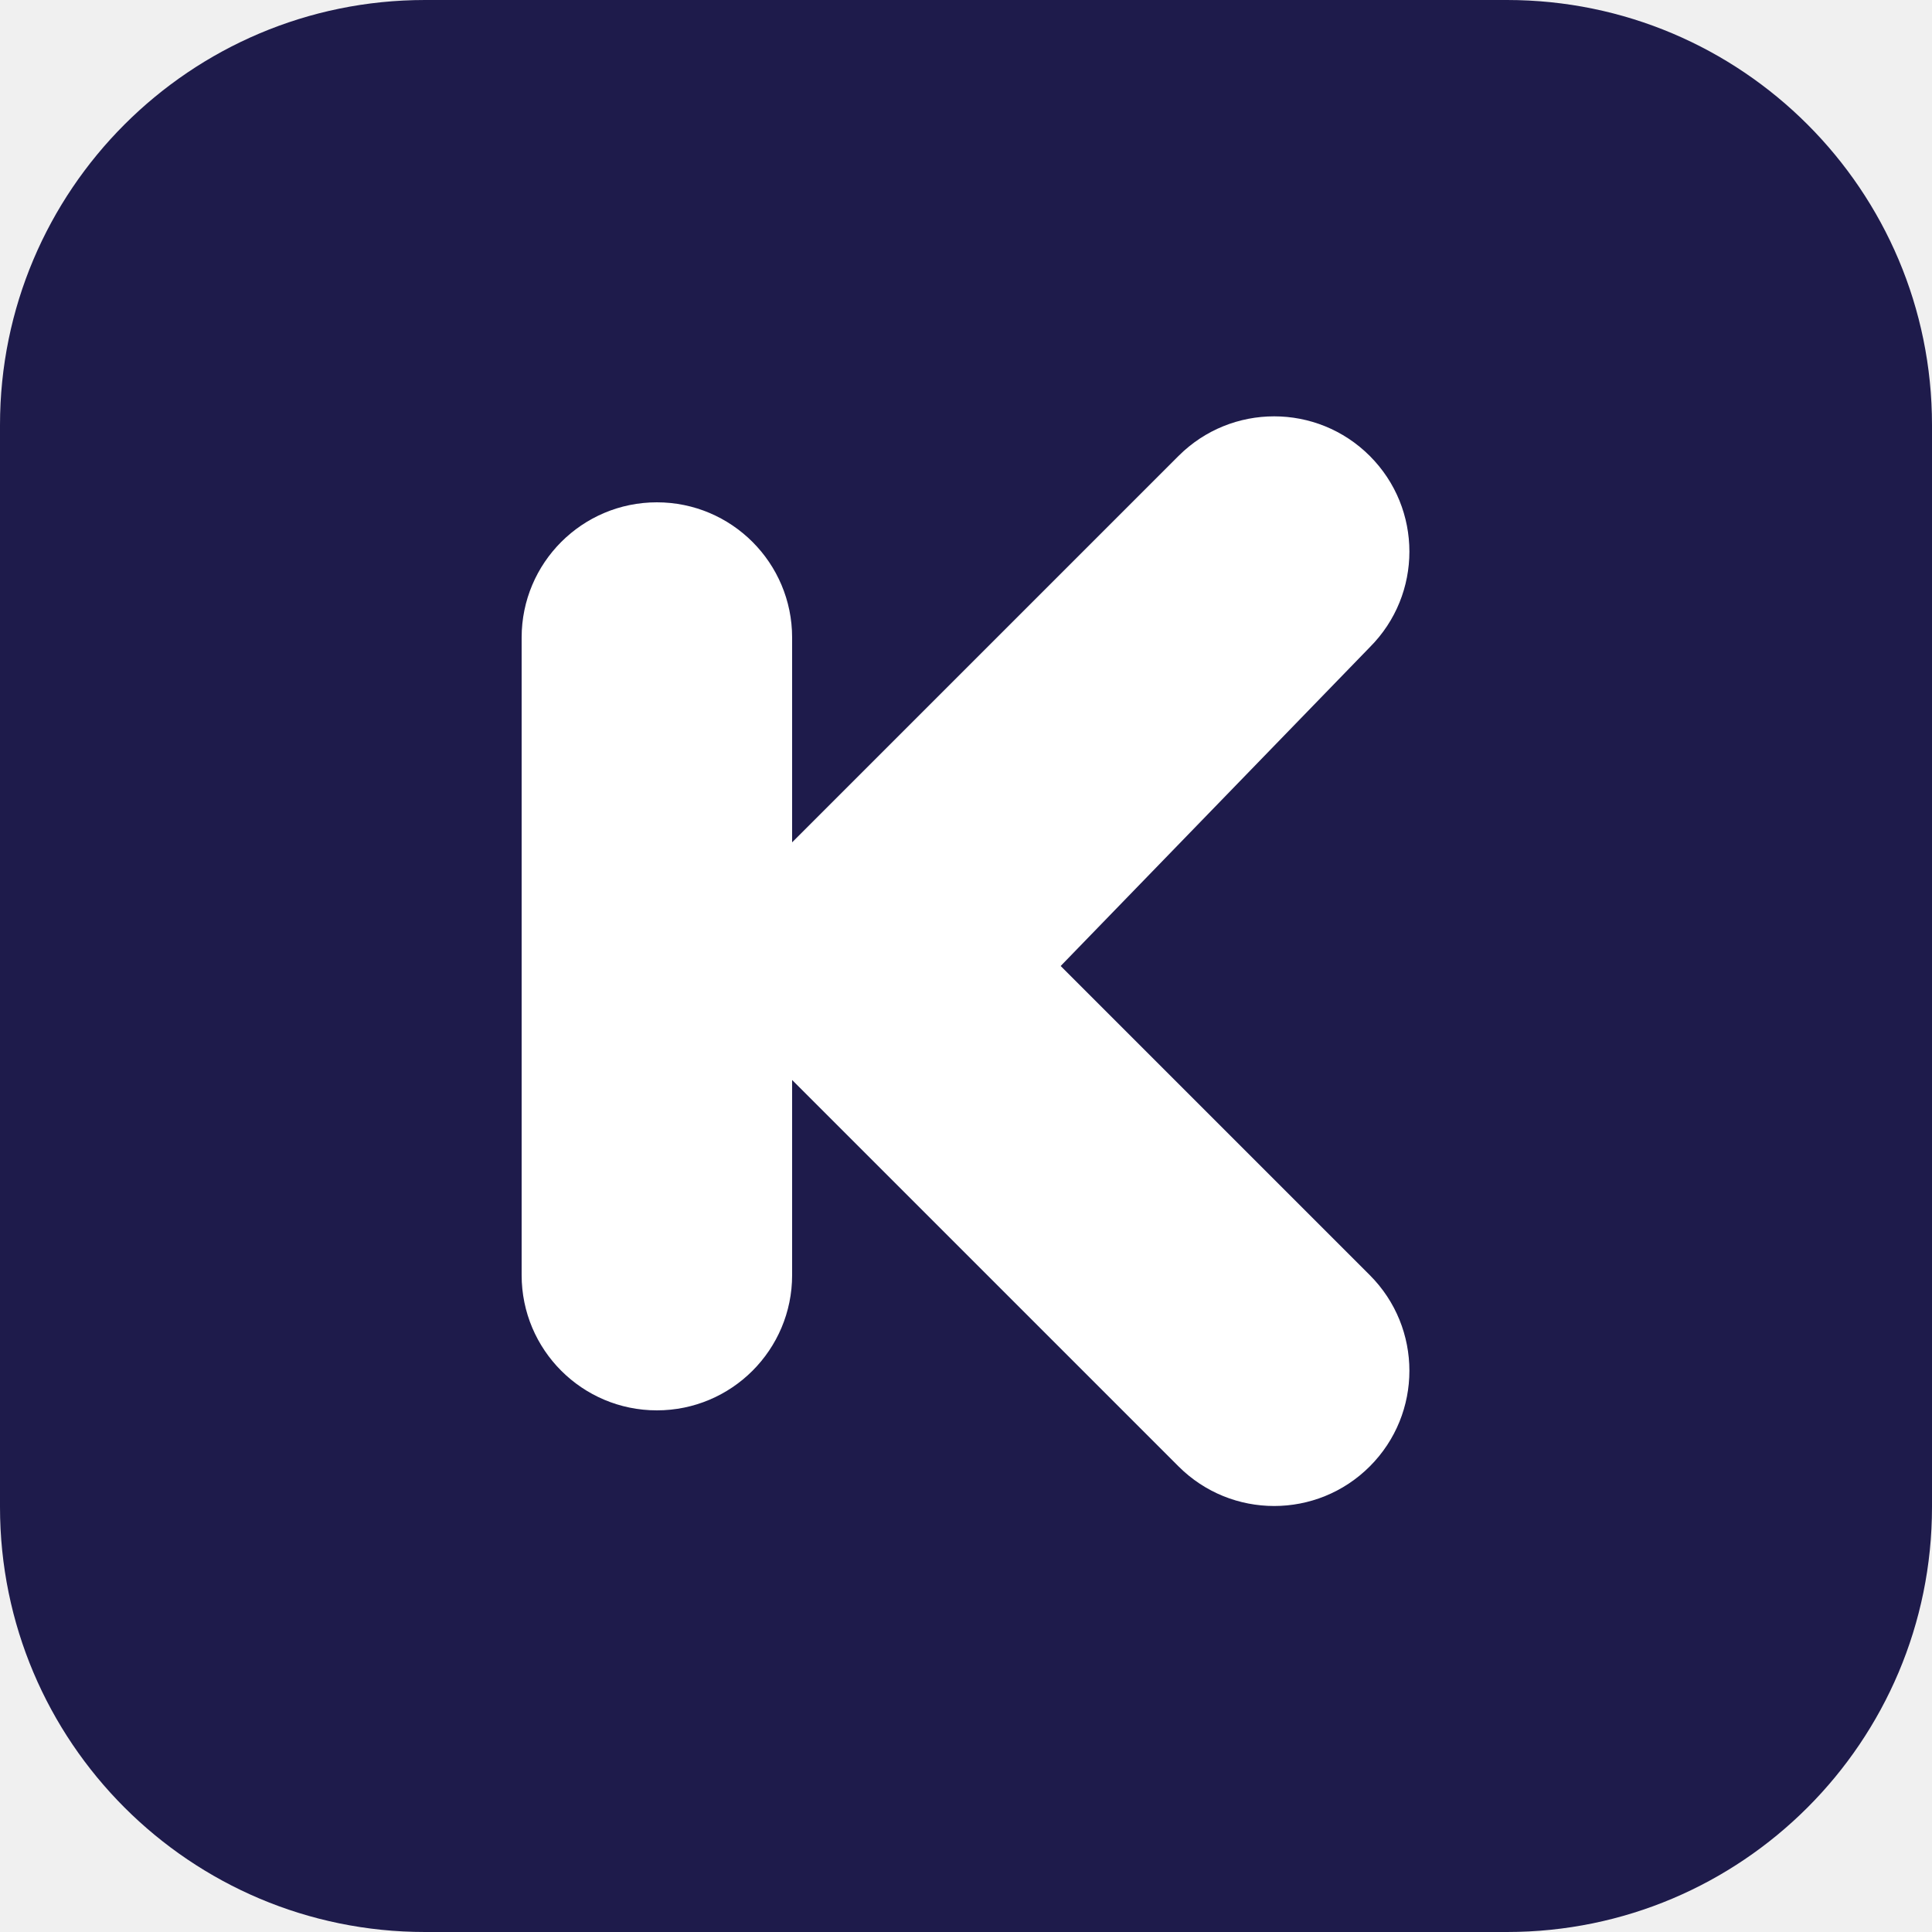
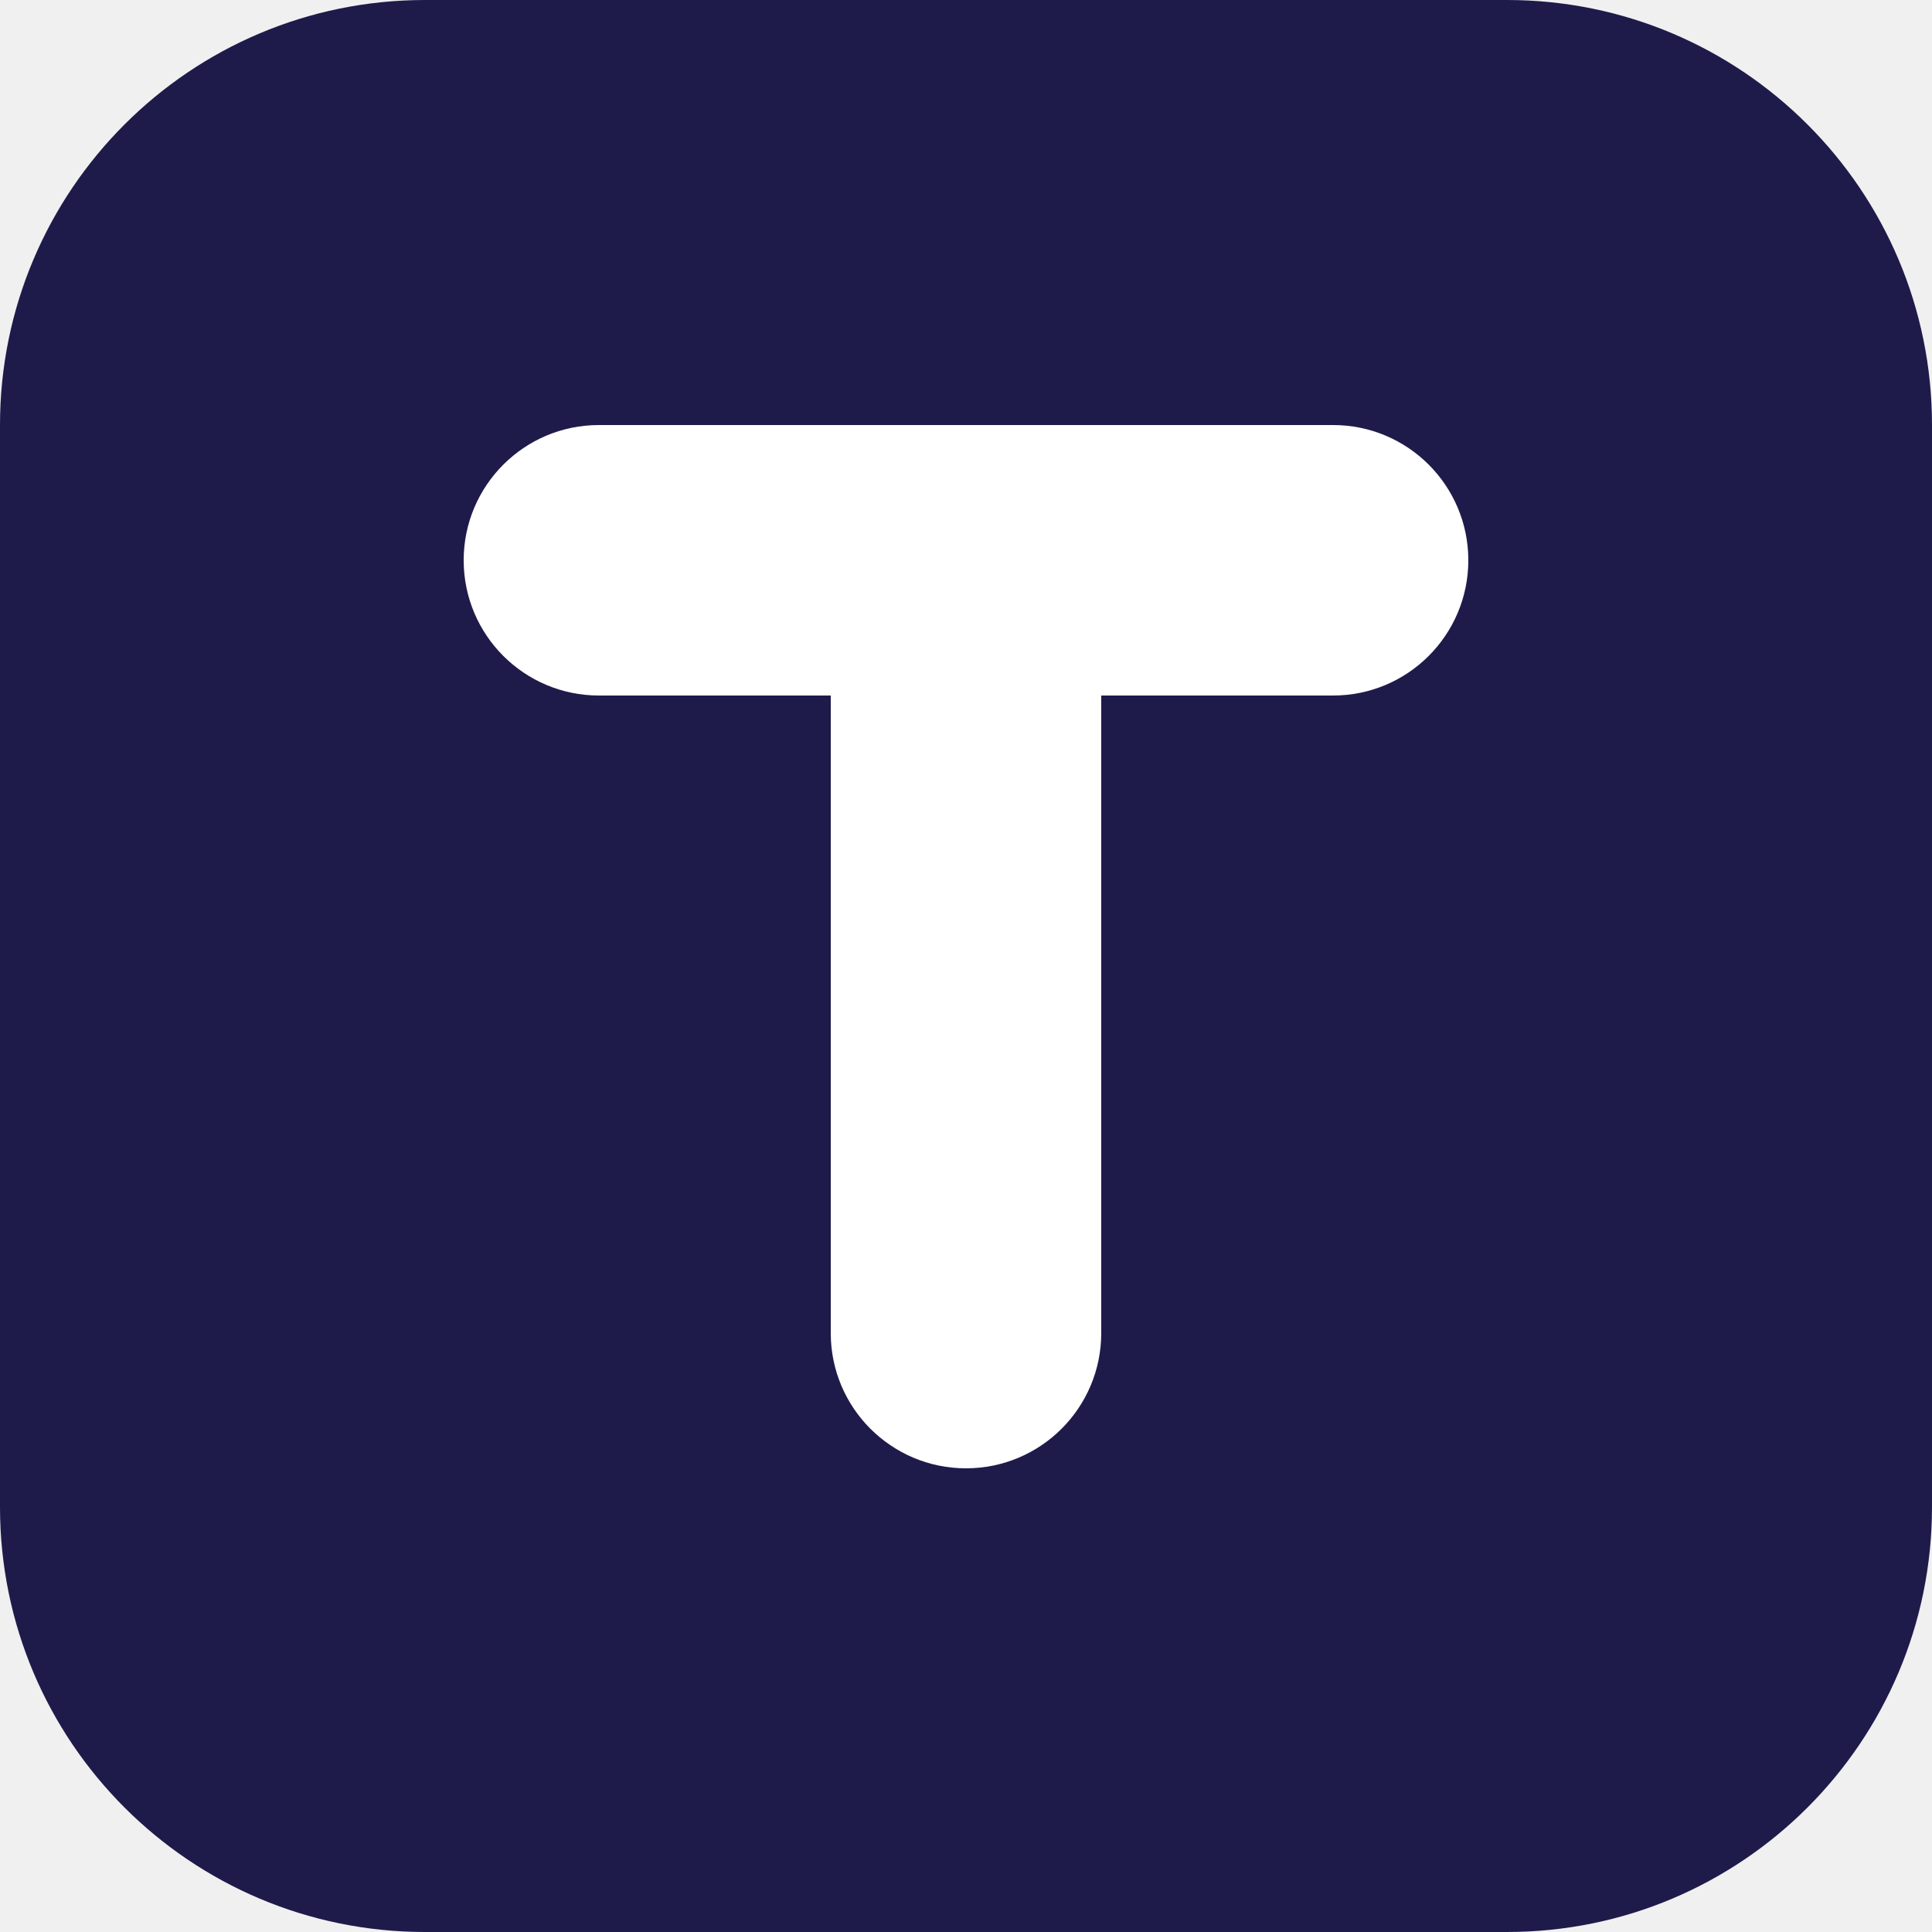
<svg xmlns="http://www.w3.org/2000/svg" width="100" height="100" viewBox="0 0 100 100">
  <rect width="100" height="100" rx="22" fill="#1e1b4b" />
-   <path d="M34 26a7 7 0 0 1 7 7v10.6l20-20a7 7 0 0 1 9.9 9.9L54.9 50l16 16a7 7 0 0 1-9.9 9.9l-20-20V66a7 7 0 0 1-14 0V33a7 7 0 0 1 7-7Z" fill="#ffffff" />
+   <rect x="24" y="22" width="52" height="14" rx="7" fill="#ffffff" />
+   <rect x="43" y="22" width="14" height="54" rx="7" fill="#ffffff" />
</svg>
